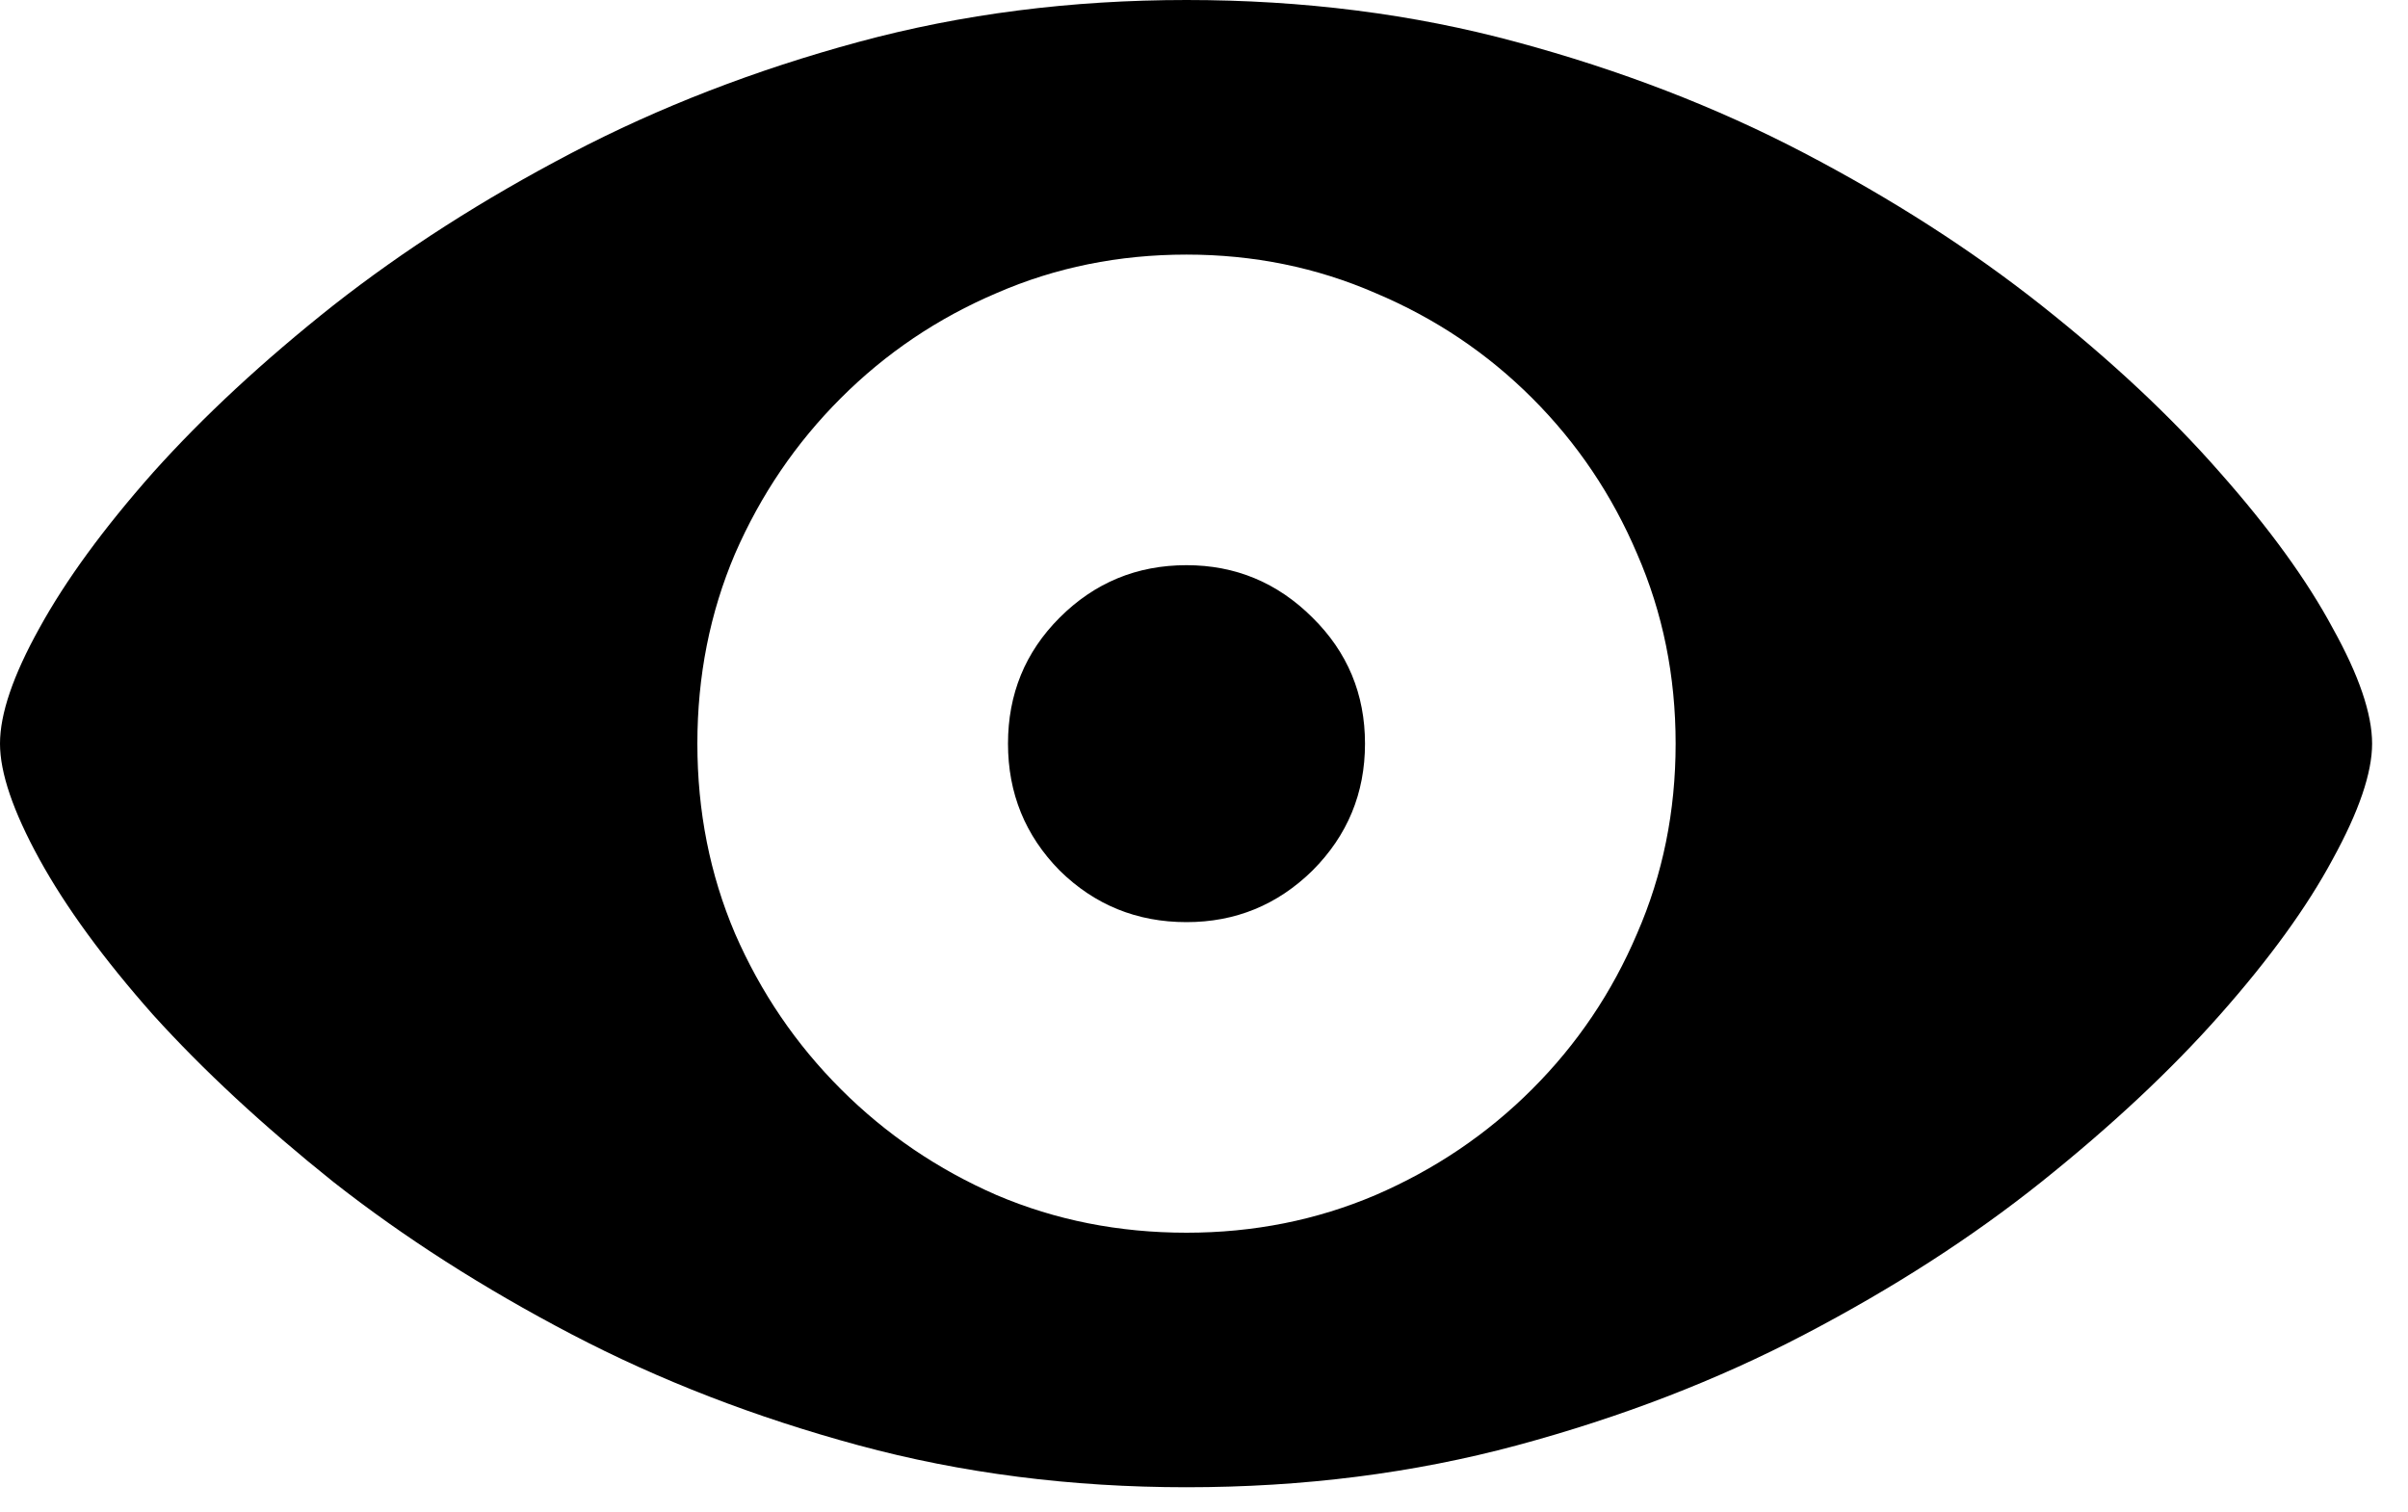
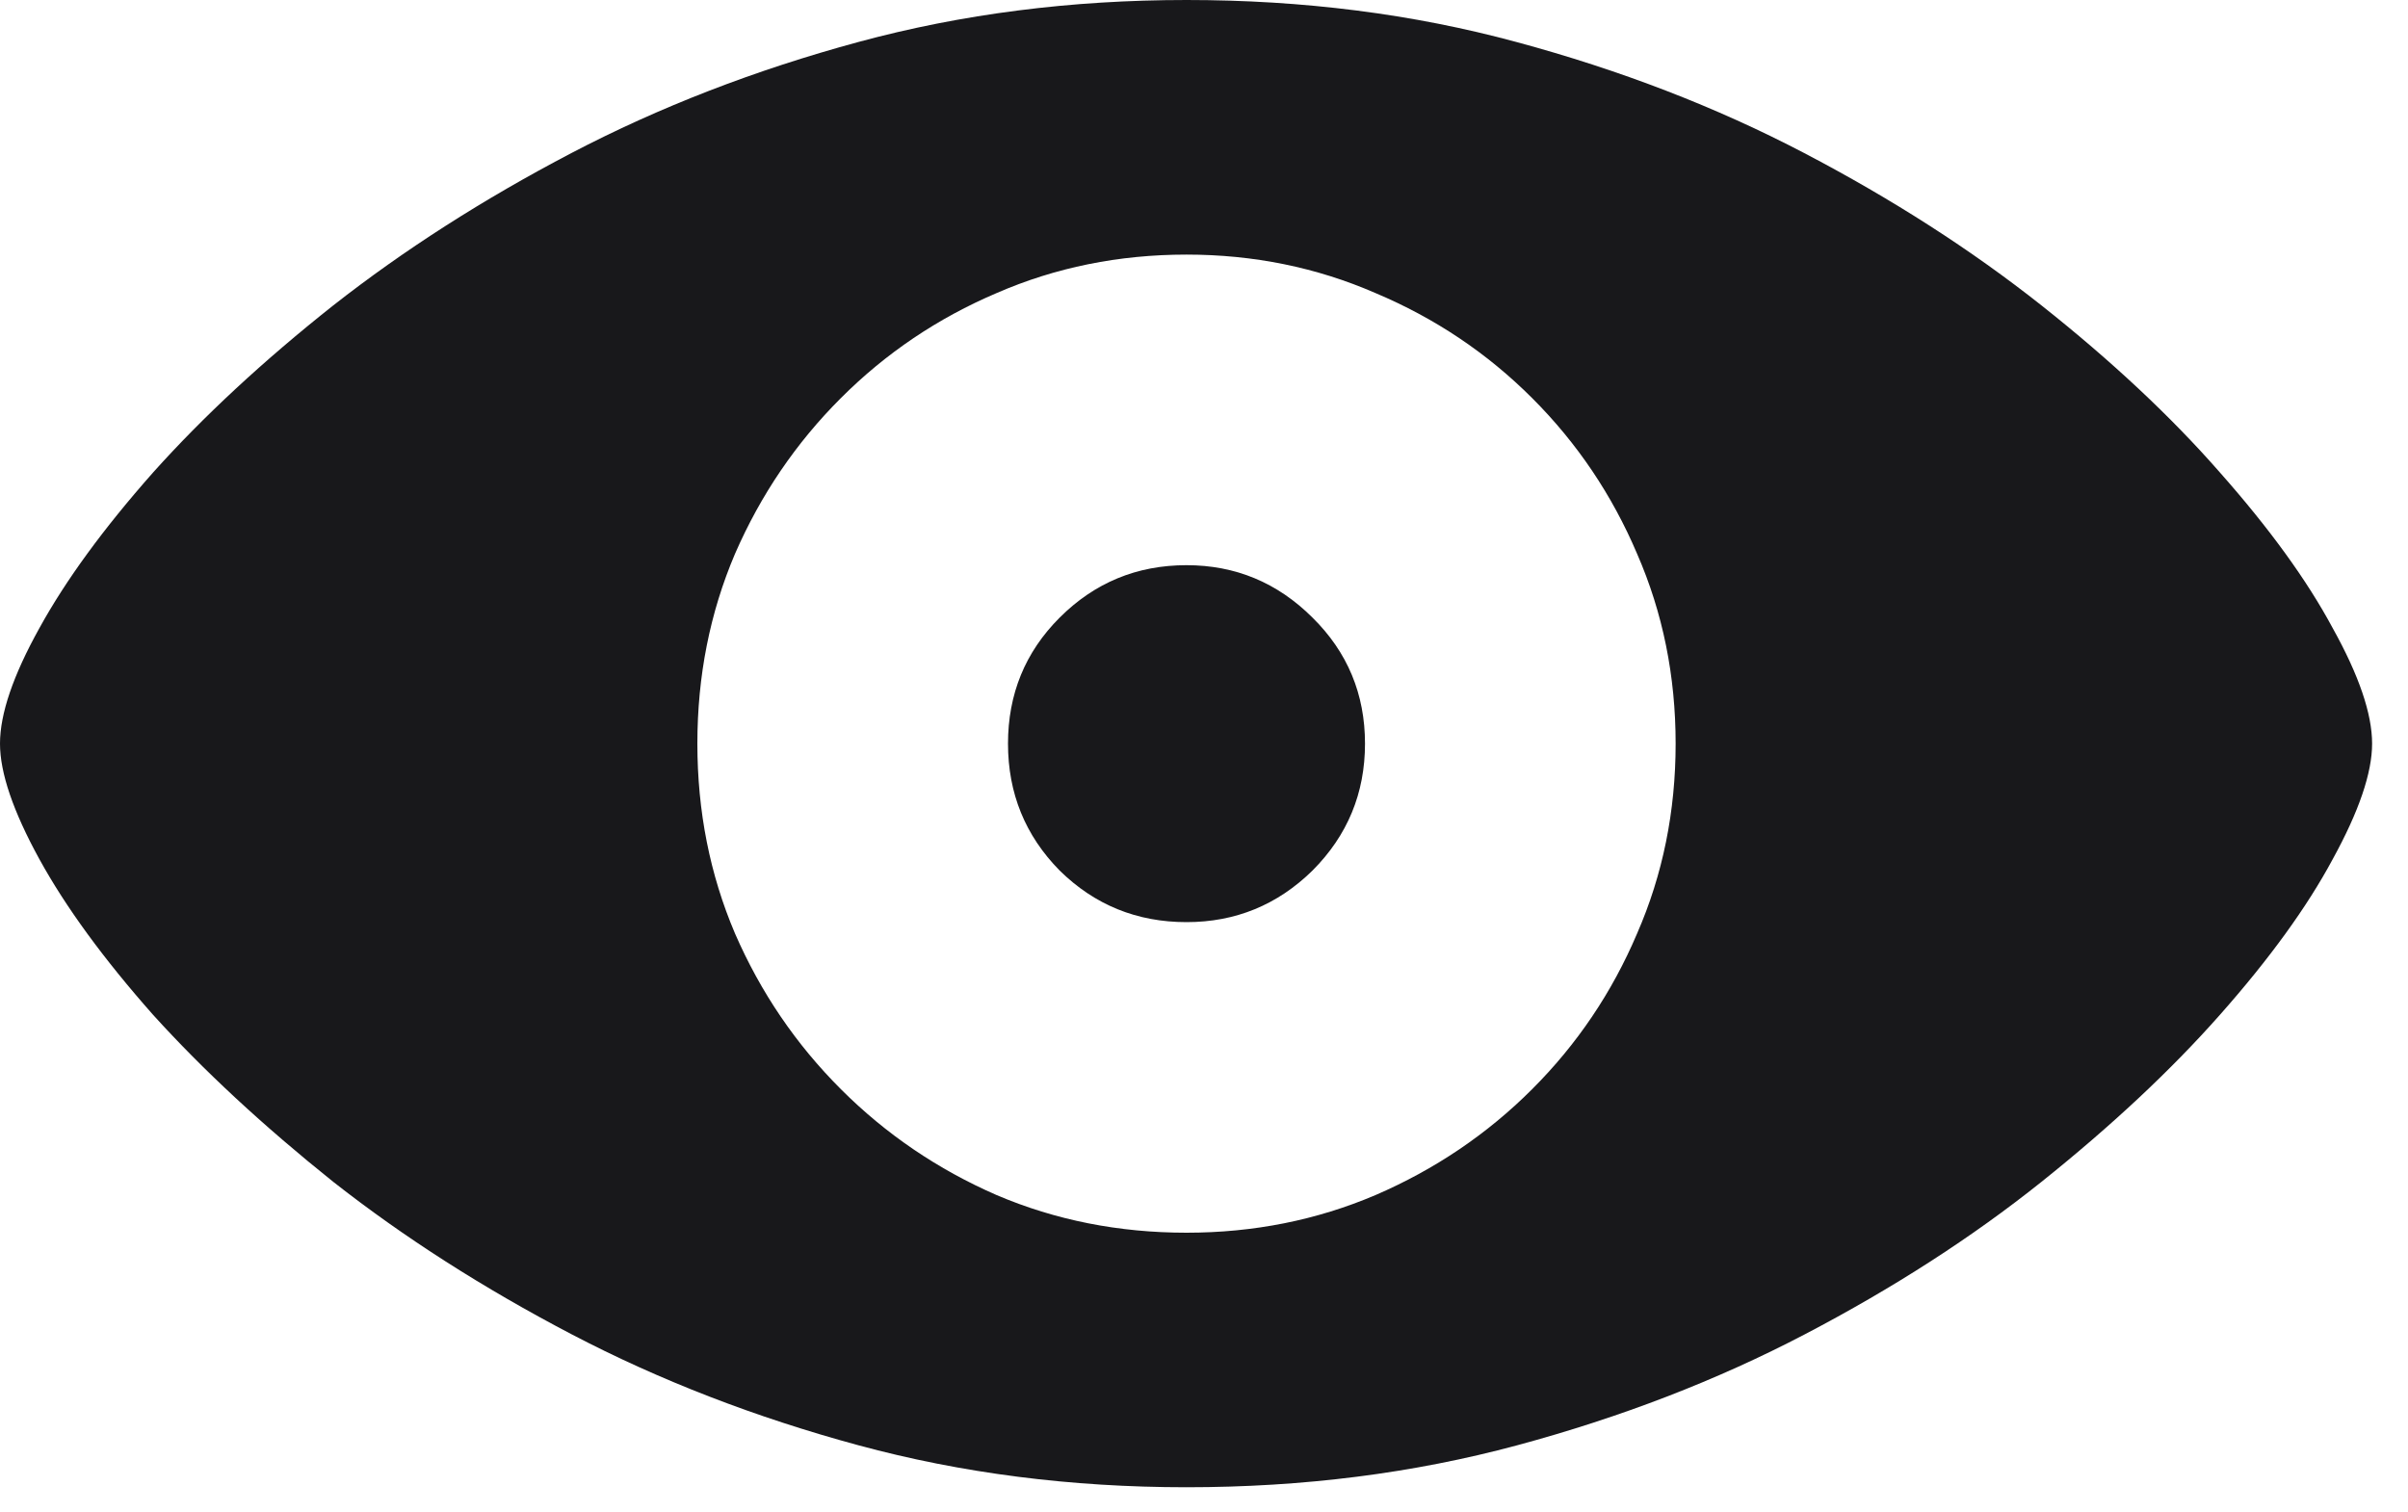
<svg xmlns="http://www.w3.org/2000/svg" width="43" height="27" viewBox="0 0 43 27" fill="none">
-   <path d="M21.188 26.562C19.125 26.562 17.172 26.312 15.328 25.812C13.484 25.312 11.776 24.651 10.203 23.828C8.63 23.005 7.214 22.099 5.953 21.109C4.703 20.109 3.63 19.115 2.734 18.125C1.849 17.125 1.172 16.198 0.703 15.344C0.234 14.49 0 13.802 0 13.281C0 12.75 0.234 12.062 0.703 11.219C1.172 10.365 1.849 9.438 2.734 8.438C3.63 7.438 4.703 6.443 5.953 5.453C7.214 4.464 8.63 3.557 10.203 2.734C11.776 1.911 13.484 1.25 15.328 0.75C17.172 0.25 19.125 0 21.188 0C23.271 0 25.234 0.25 27.078 0.75C28.932 1.25 30.646 1.911 32.219 2.734C33.792 3.557 35.203 4.464 36.453 5.453C37.703 6.443 38.766 7.438 39.641 8.438C40.526 9.438 41.198 10.365 41.656 11.219C42.125 12.062 42.359 12.75 42.359 13.281C42.359 13.802 42.125 14.49 41.656 15.344C41.198 16.198 40.526 17.125 39.641 18.125C38.766 19.115 37.703 20.109 36.453 21.109C35.214 22.099 33.807 23.005 32.234 23.828C30.662 24.651 28.948 25.312 27.094 25.812C25.24 26.312 23.271 26.562 21.188 26.562ZM21.188 22.016C22.385 22.016 23.51 21.792 24.562 21.344C25.625 20.885 26.557 20.255 27.359 19.453C28.162 18.651 28.787 17.724 29.234 16.672C29.693 15.62 29.922 14.49 29.922 13.281C29.922 12.073 29.693 10.943 29.234 9.891C28.787 8.839 28.162 7.911 27.359 7.109C26.557 6.307 25.625 5.682 24.562 5.234C23.51 4.776 22.385 4.547 21.188 4.547C19.979 4.547 18.849 4.776 17.797 5.234C16.745 5.682 15.818 6.307 15.016 7.109C14.213 7.911 13.583 8.839 13.125 9.891C12.677 10.943 12.453 12.073 12.453 13.281C12.453 14.49 12.677 15.62 13.125 16.672C13.583 17.724 14.213 18.651 15.016 19.453C15.818 20.255 16.745 20.885 17.797 21.344C18.849 21.792 19.979 22.016 21.188 22.016ZM21.188 16.469C20.302 16.469 19.547 16.162 18.922 15.547C18.307 14.922 18 14.167 18 13.281C18 12.396 18.307 11.646 18.922 11.031C19.547 10.406 20.302 10.094 21.188 10.094C22.062 10.094 22.812 10.406 23.438 11.031C24.062 11.646 24.375 12.396 24.375 13.281C24.375 14.167 24.062 14.922 23.438 15.547C22.812 16.162 22.062 16.469 21.188 16.469Z" fill="black" />
+   <path d="M21.188 26.562C19.125 26.562 17.172 26.312 15.328 25.812C13.484 25.312 11.776 24.651 10.203 23.828C8.63 23.005 7.214 22.099 5.953 21.109C4.703 20.109 3.63 19.115 2.734 18.125C1.849 17.125 1.172 16.198 0.703 15.344C0.234 14.49 0 13.802 0 13.281C0 12.75 0.234 12.062 0.703 11.219C1.172 10.365 1.849 9.438 2.734 8.438C3.63 7.438 4.703 6.443 5.953 5.453C7.214 4.464 8.63 3.557 10.203 2.734C11.776 1.911 13.484 1.25 15.328 0.75C17.172 0.25 19.125 0 21.188 0C23.271 0 25.234 0.25 27.078 0.75C28.932 1.25 30.646 1.911 32.219 2.734C33.792 3.557 35.203 4.464 36.453 5.453C37.703 6.443 38.766 7.438 39.641 8.438C40.526 9.438 41.198 10.365 41.656 11.219C42.125 12.062 42.359 12.75 42.359 13.281C42.359 13.802 42.125 14.49 41.656 15.344C41.198 16.198 40.526 17.125 39.641 18.125C38.766 19.115 37.703 20.109 36.453 21.109C35.214 22.099 33.807 23.005 32.234 23.828C30.662 24.651 28.948 25.312 27.094 25.812C25.24 26.312 23.271 26.562 21.188 26.562ZM21.188 22.016C22.385 22.016 23.51 21.792 24.562 21.344C25.625 20.885 26.557 20.255 27.359 19.453C28.162 18.651 28.787 17.724 29.234 16.672C29.693 15.62 29.922 14.49 29.922 13.281C29.922 12.073 29.693 10.943 29.234 9.891C28.787 8.839 28.162 7.911 27.359 7.109C26.557 6.307 25.625 5.682 24.562 5.234C23.51 4.776 22.385 4.547 21.188 4.547C19.979 4.547 18.849 4.776 17.797 5.234C16.745 5.682 15.818 6.307 15.016 7.109C14.213 7.911 13.583 8.839 13.125 9.891C12.677 10.943 12.453 12.073 12.453 13.281C12.453 14.49 12.677 15.62 13.125 16.672C13.583 17.724 14.213 18.651 15.016 19.453C15.818 20.255 16.745 20.885 17.797 21.344C18.849 21.792 19.979 22.016 21.188 22.016ZM21.188 16.469C20.302 16.469 19.547 16.162 18.922 15.547C18.307 14.922 18 14.167 18 13.281C18 12.396 18.307 11.646 18.922 11.031C19.547 10.406 20.302 10.094 21.188 10.094C22.062 10.094 22.812 10.406 23.438 11.031C24.062 11.646 24.375 12.396 24.375 13.281C24.375 14.167 24.062 14.922 23.438 15.547C22.812 16.162 22.062 16.469 21.188 16.469Z" fill="#18181b" />
</svg>
